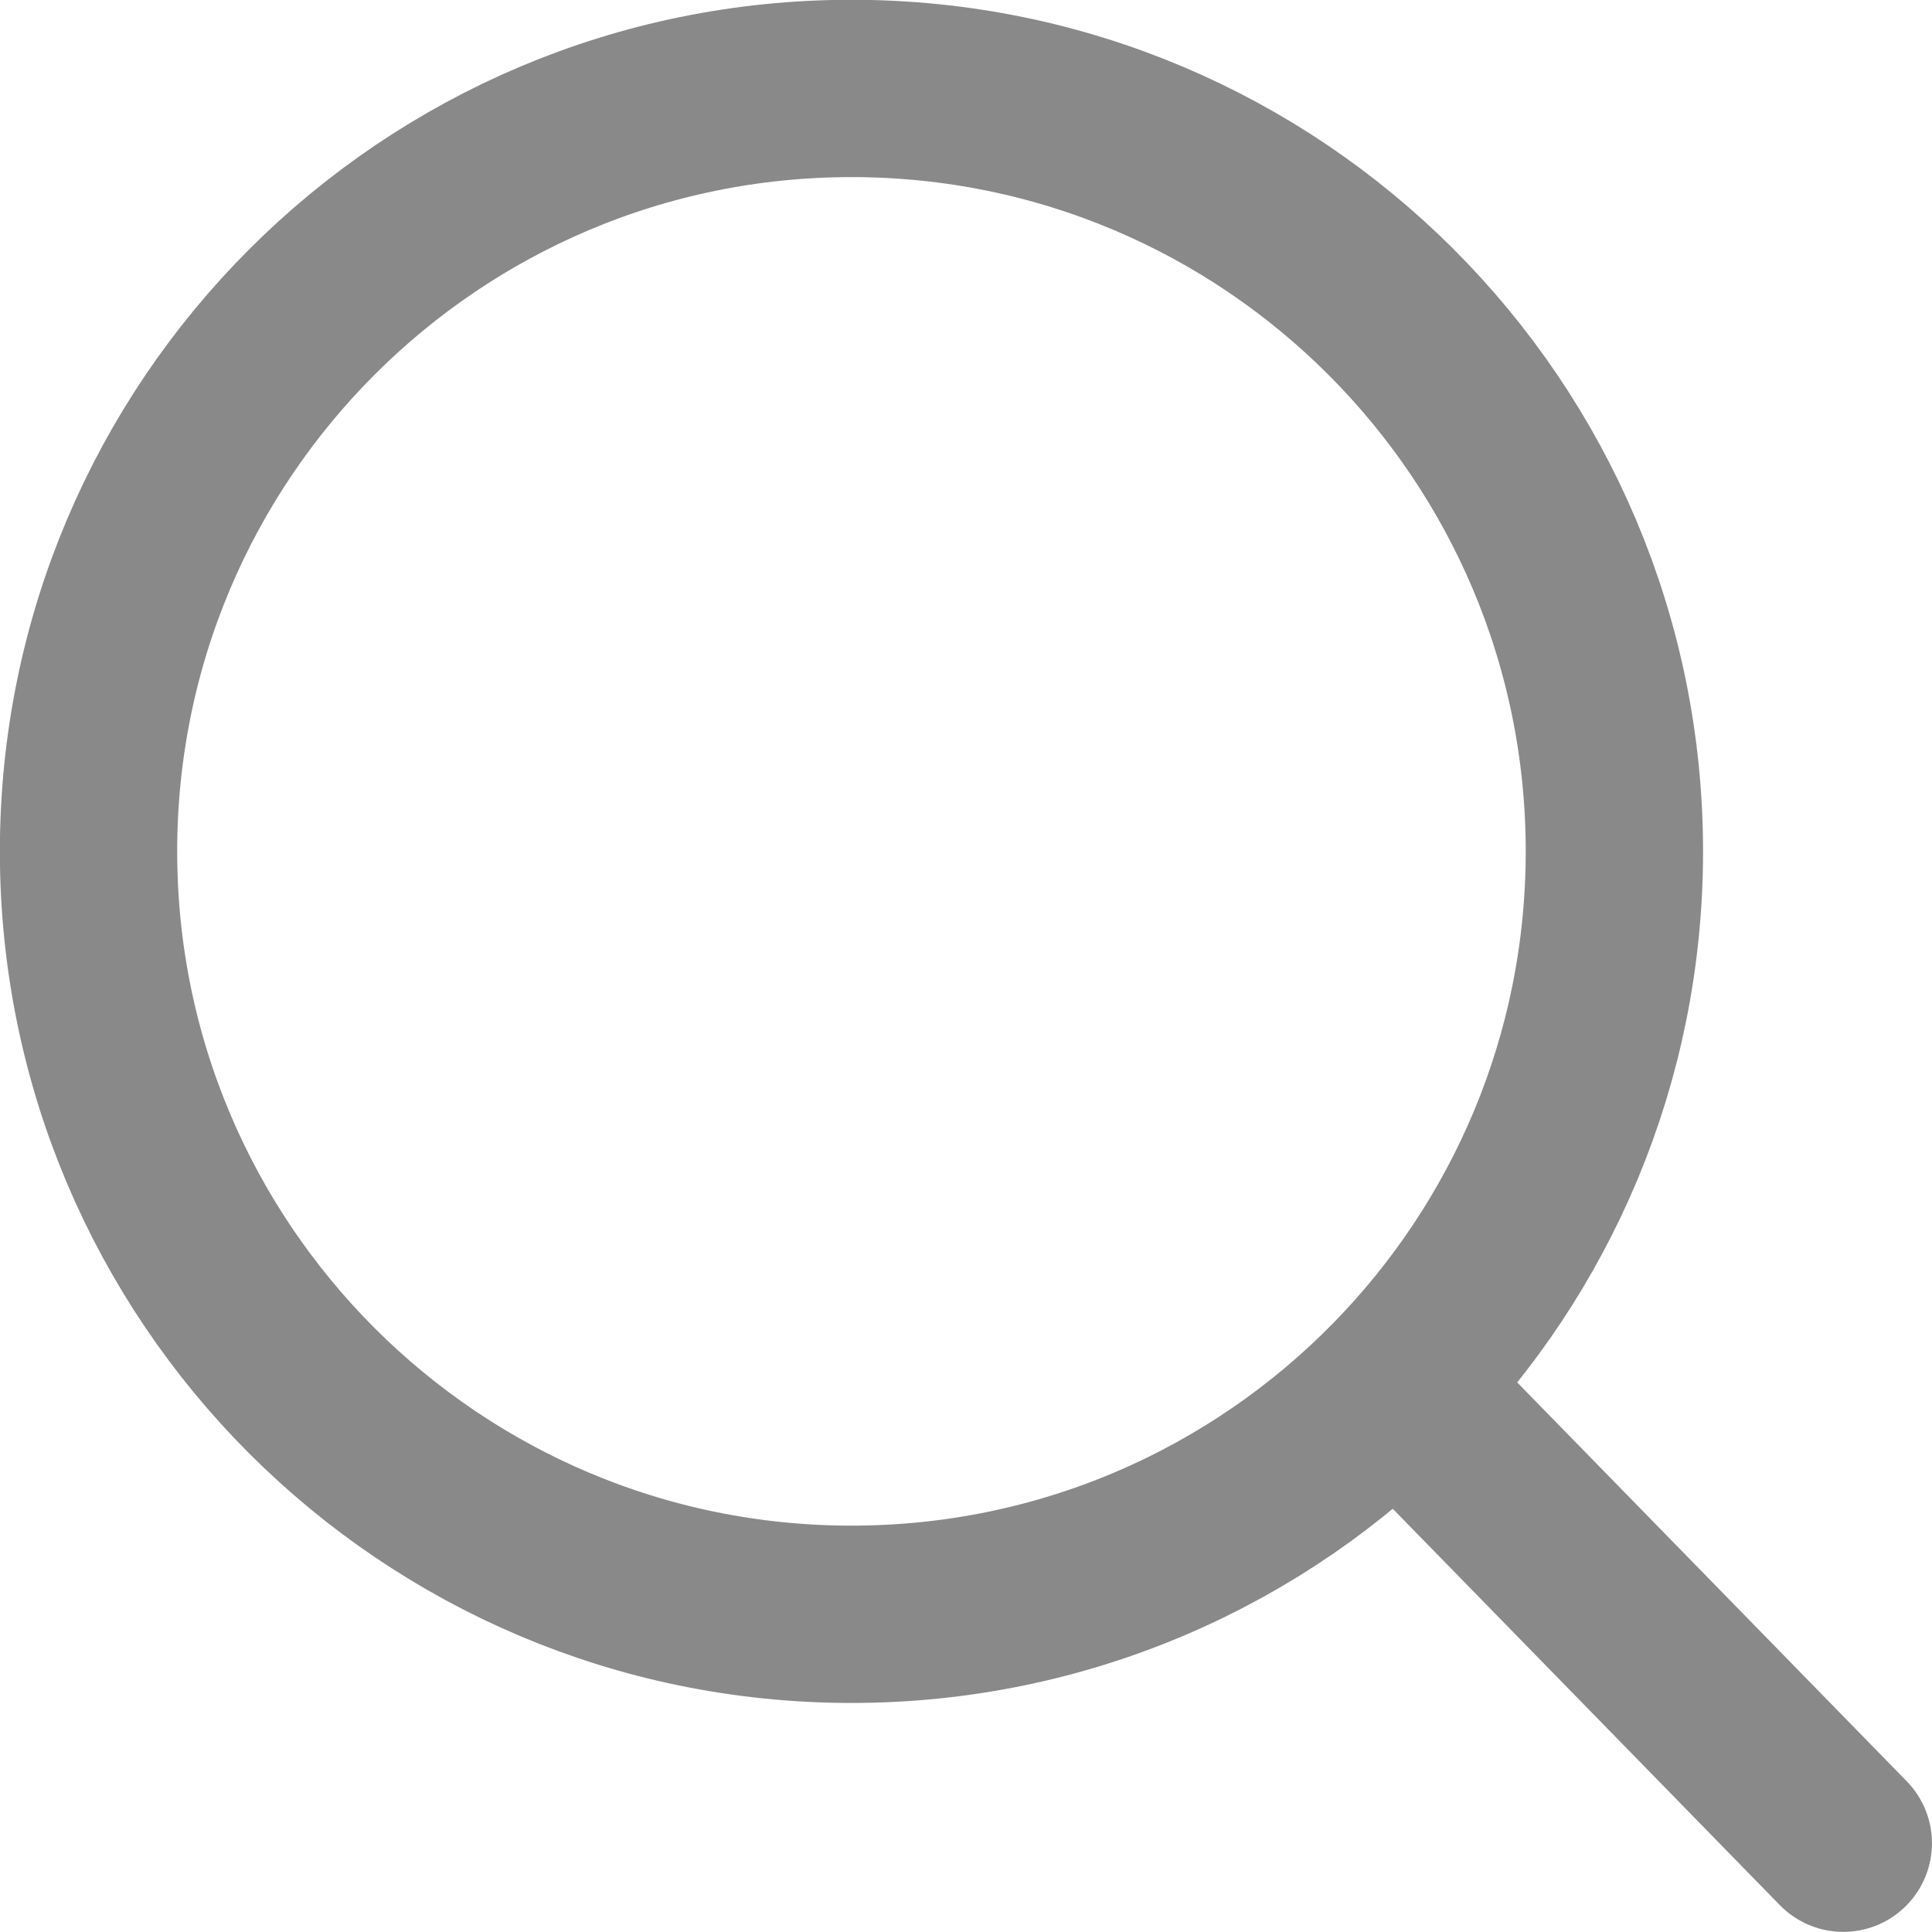
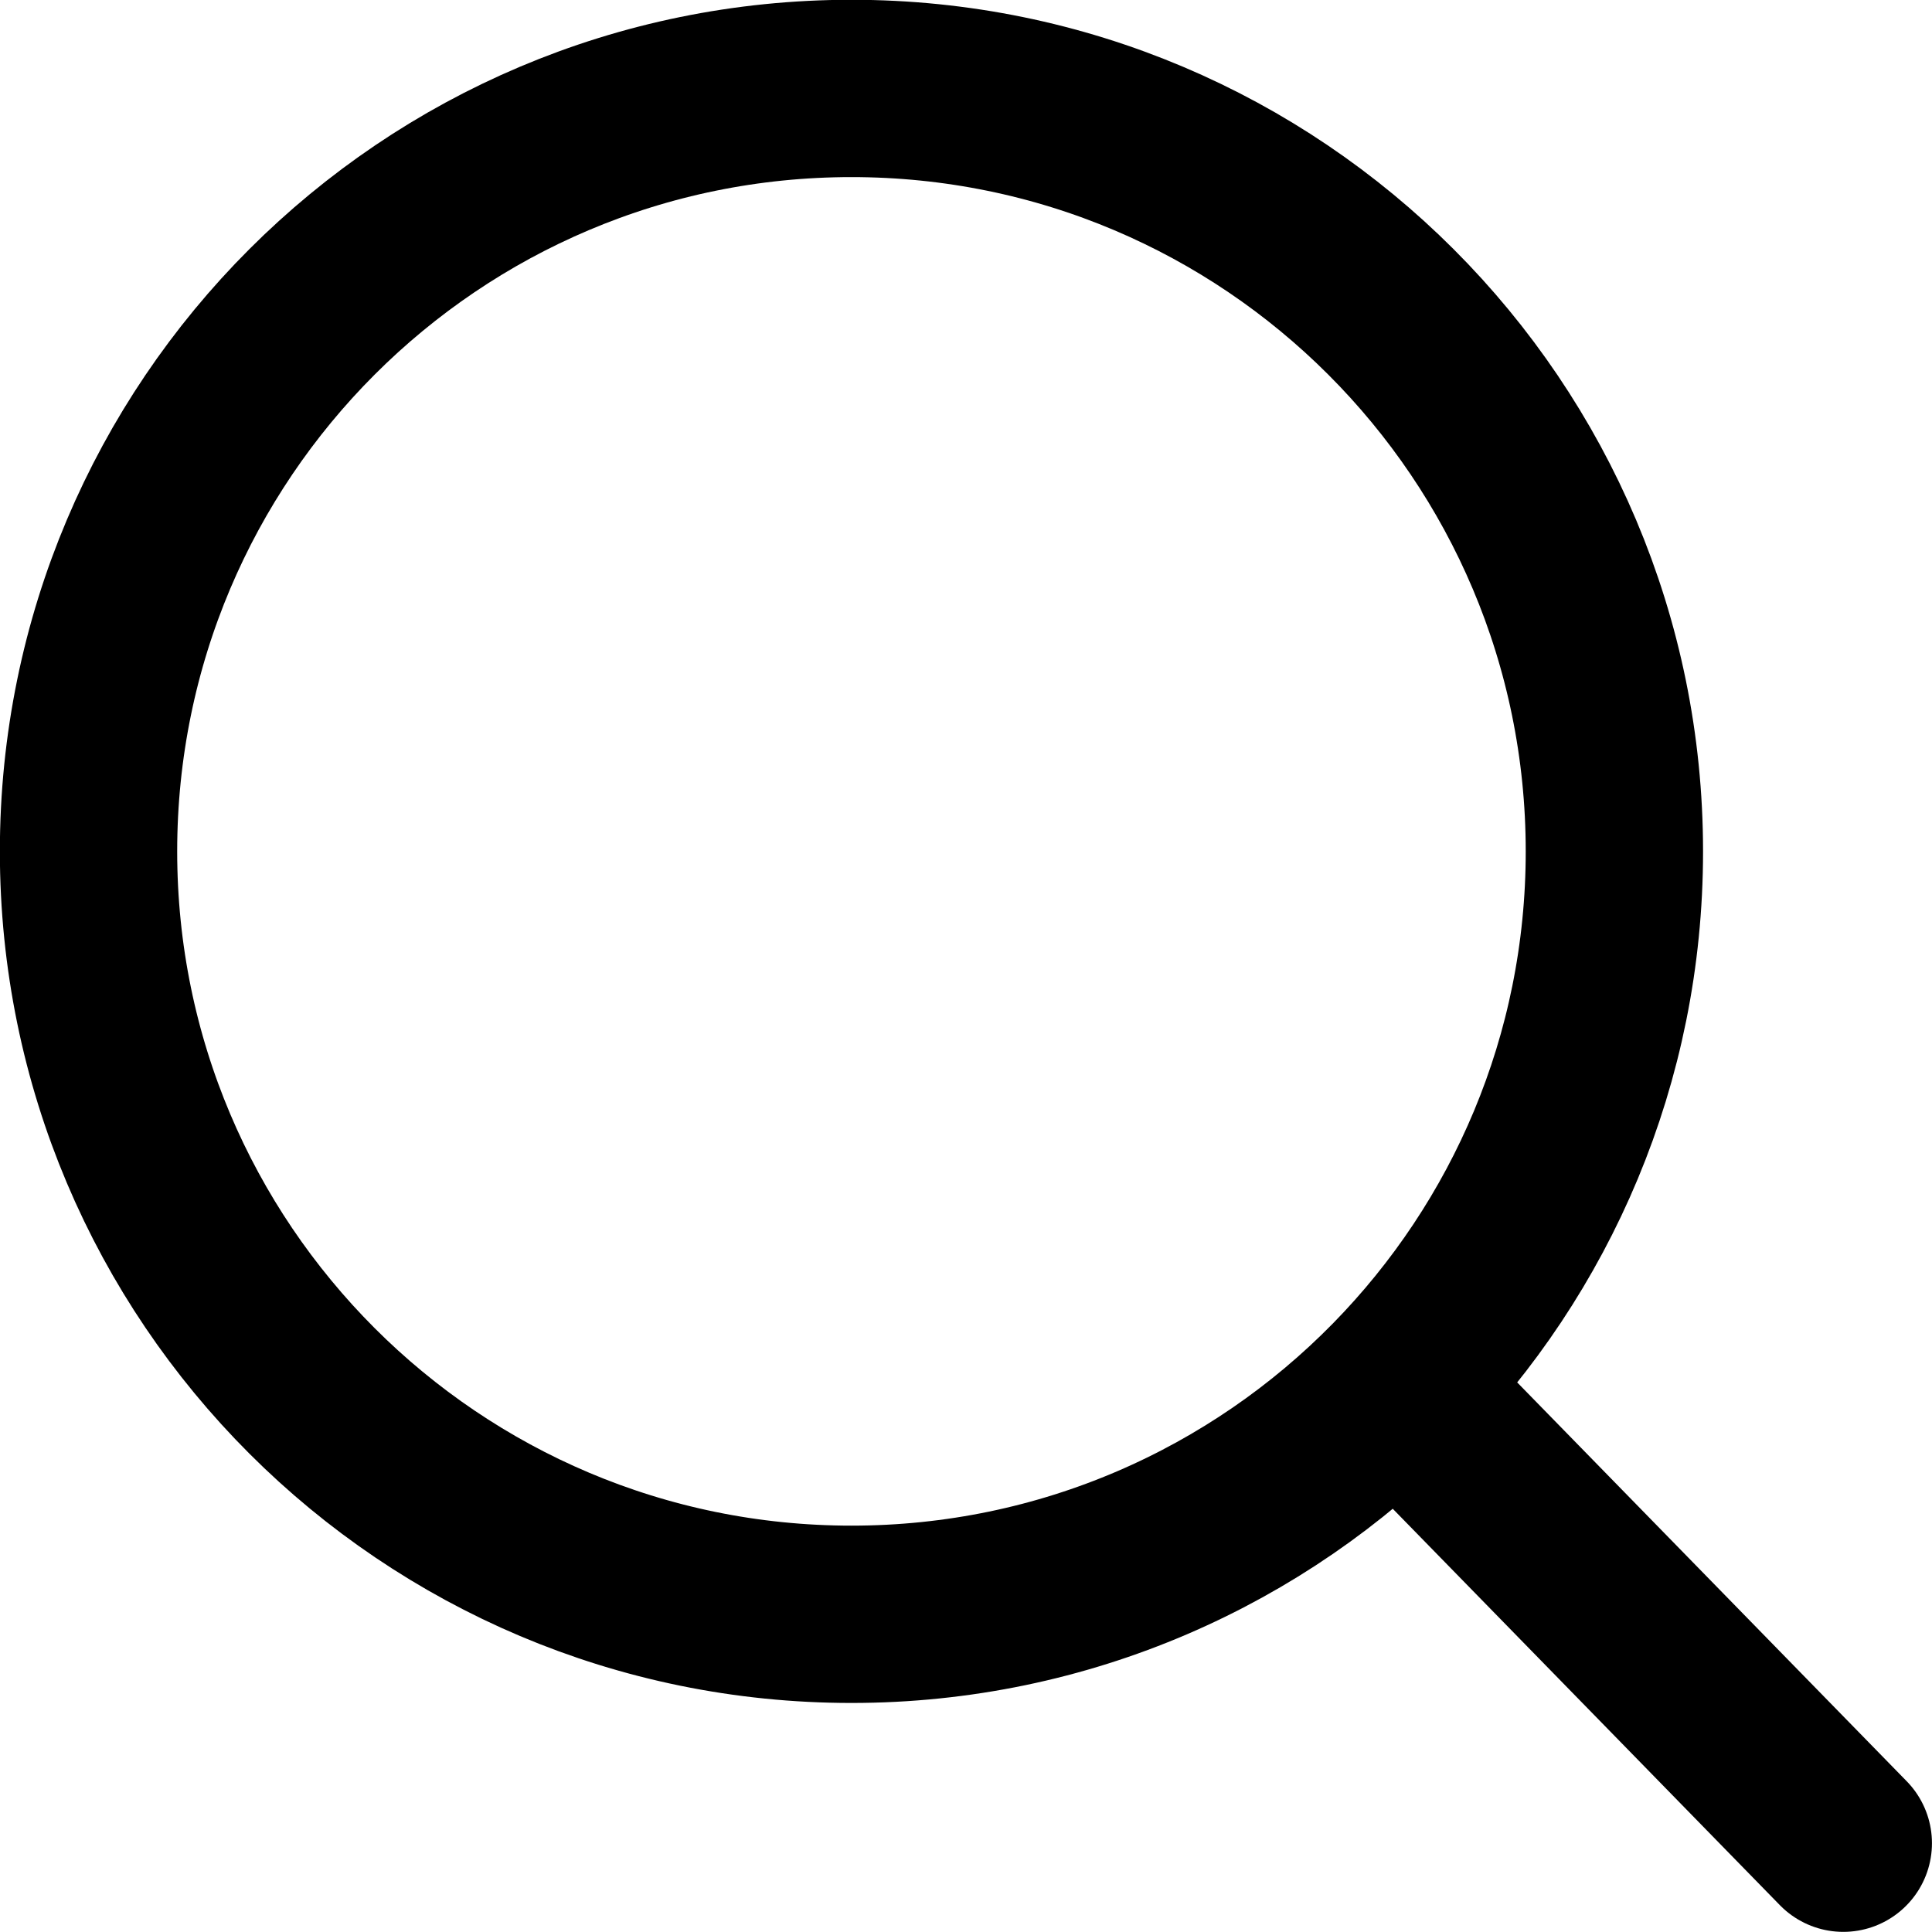
<svg xmlns="http://www.w3.org/2000/svg" fill="none" viewBox="9.74 9.24 22.02 22.02">
-   <path d="M25.654 25.031C27.192 23.462 28.14 21.314 28.14 18.944C28.14 14.141 24.247 10.248 19.445 10.248C14.642 10.248 10.749 14.141 10.749 18.944C10.749 23.746 14.642 27.639 19.445 27.639C21.877 27.639 24.076 26.64 25.654 25.031ZM25.654 25.031L30.749 30.248" stroke="#898989" stroke-width="2.021" stroke-linecap="round" />
+   <path d="M25.654 25.031C27.192 23.462 28.14 21.314 28.14 18.944C28.14 14.141 24.247 10.248 19.445 10.248C14.642 10.248 10.749 14.141 10.749 18.944C10.749 23.746 14.642 27.639 19.445 27.639C21.877 27.639 24.076 26.64 25.654 25.031ZM25.654 25.031L30.749 30.248" stroke="currentColor" stroke-width="2.021" stroke-linecap="round" />
</svg>
